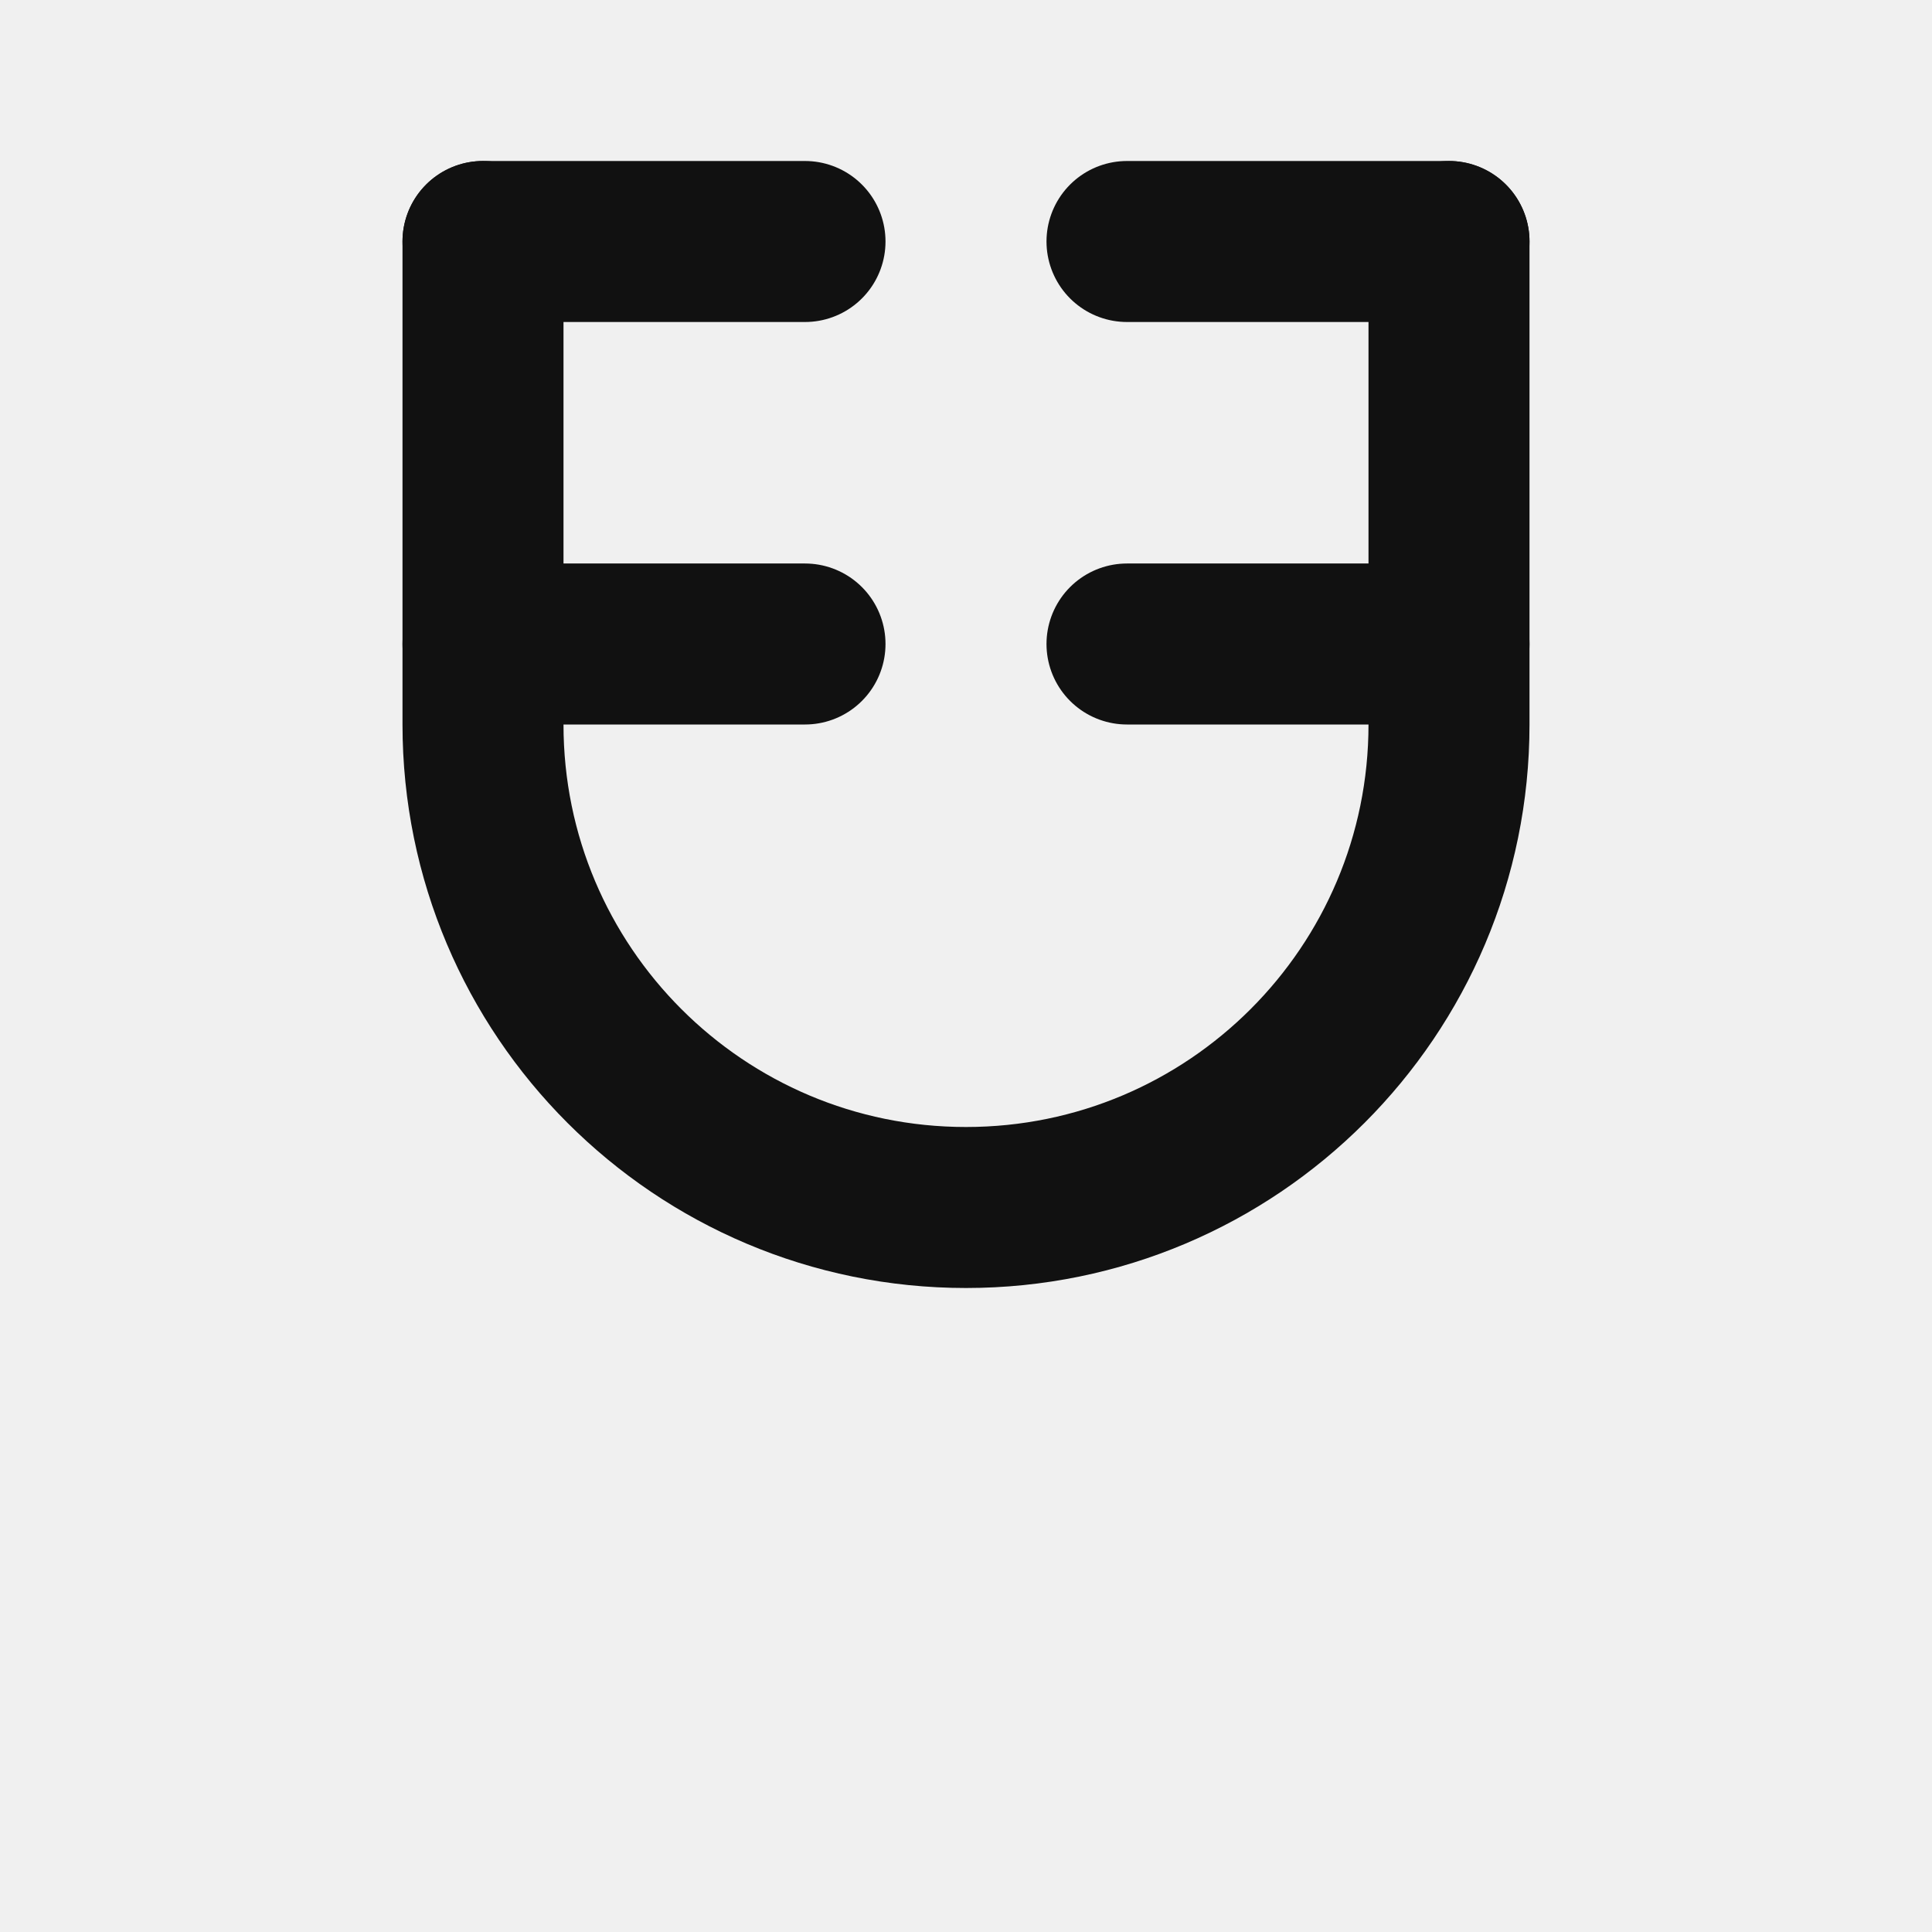
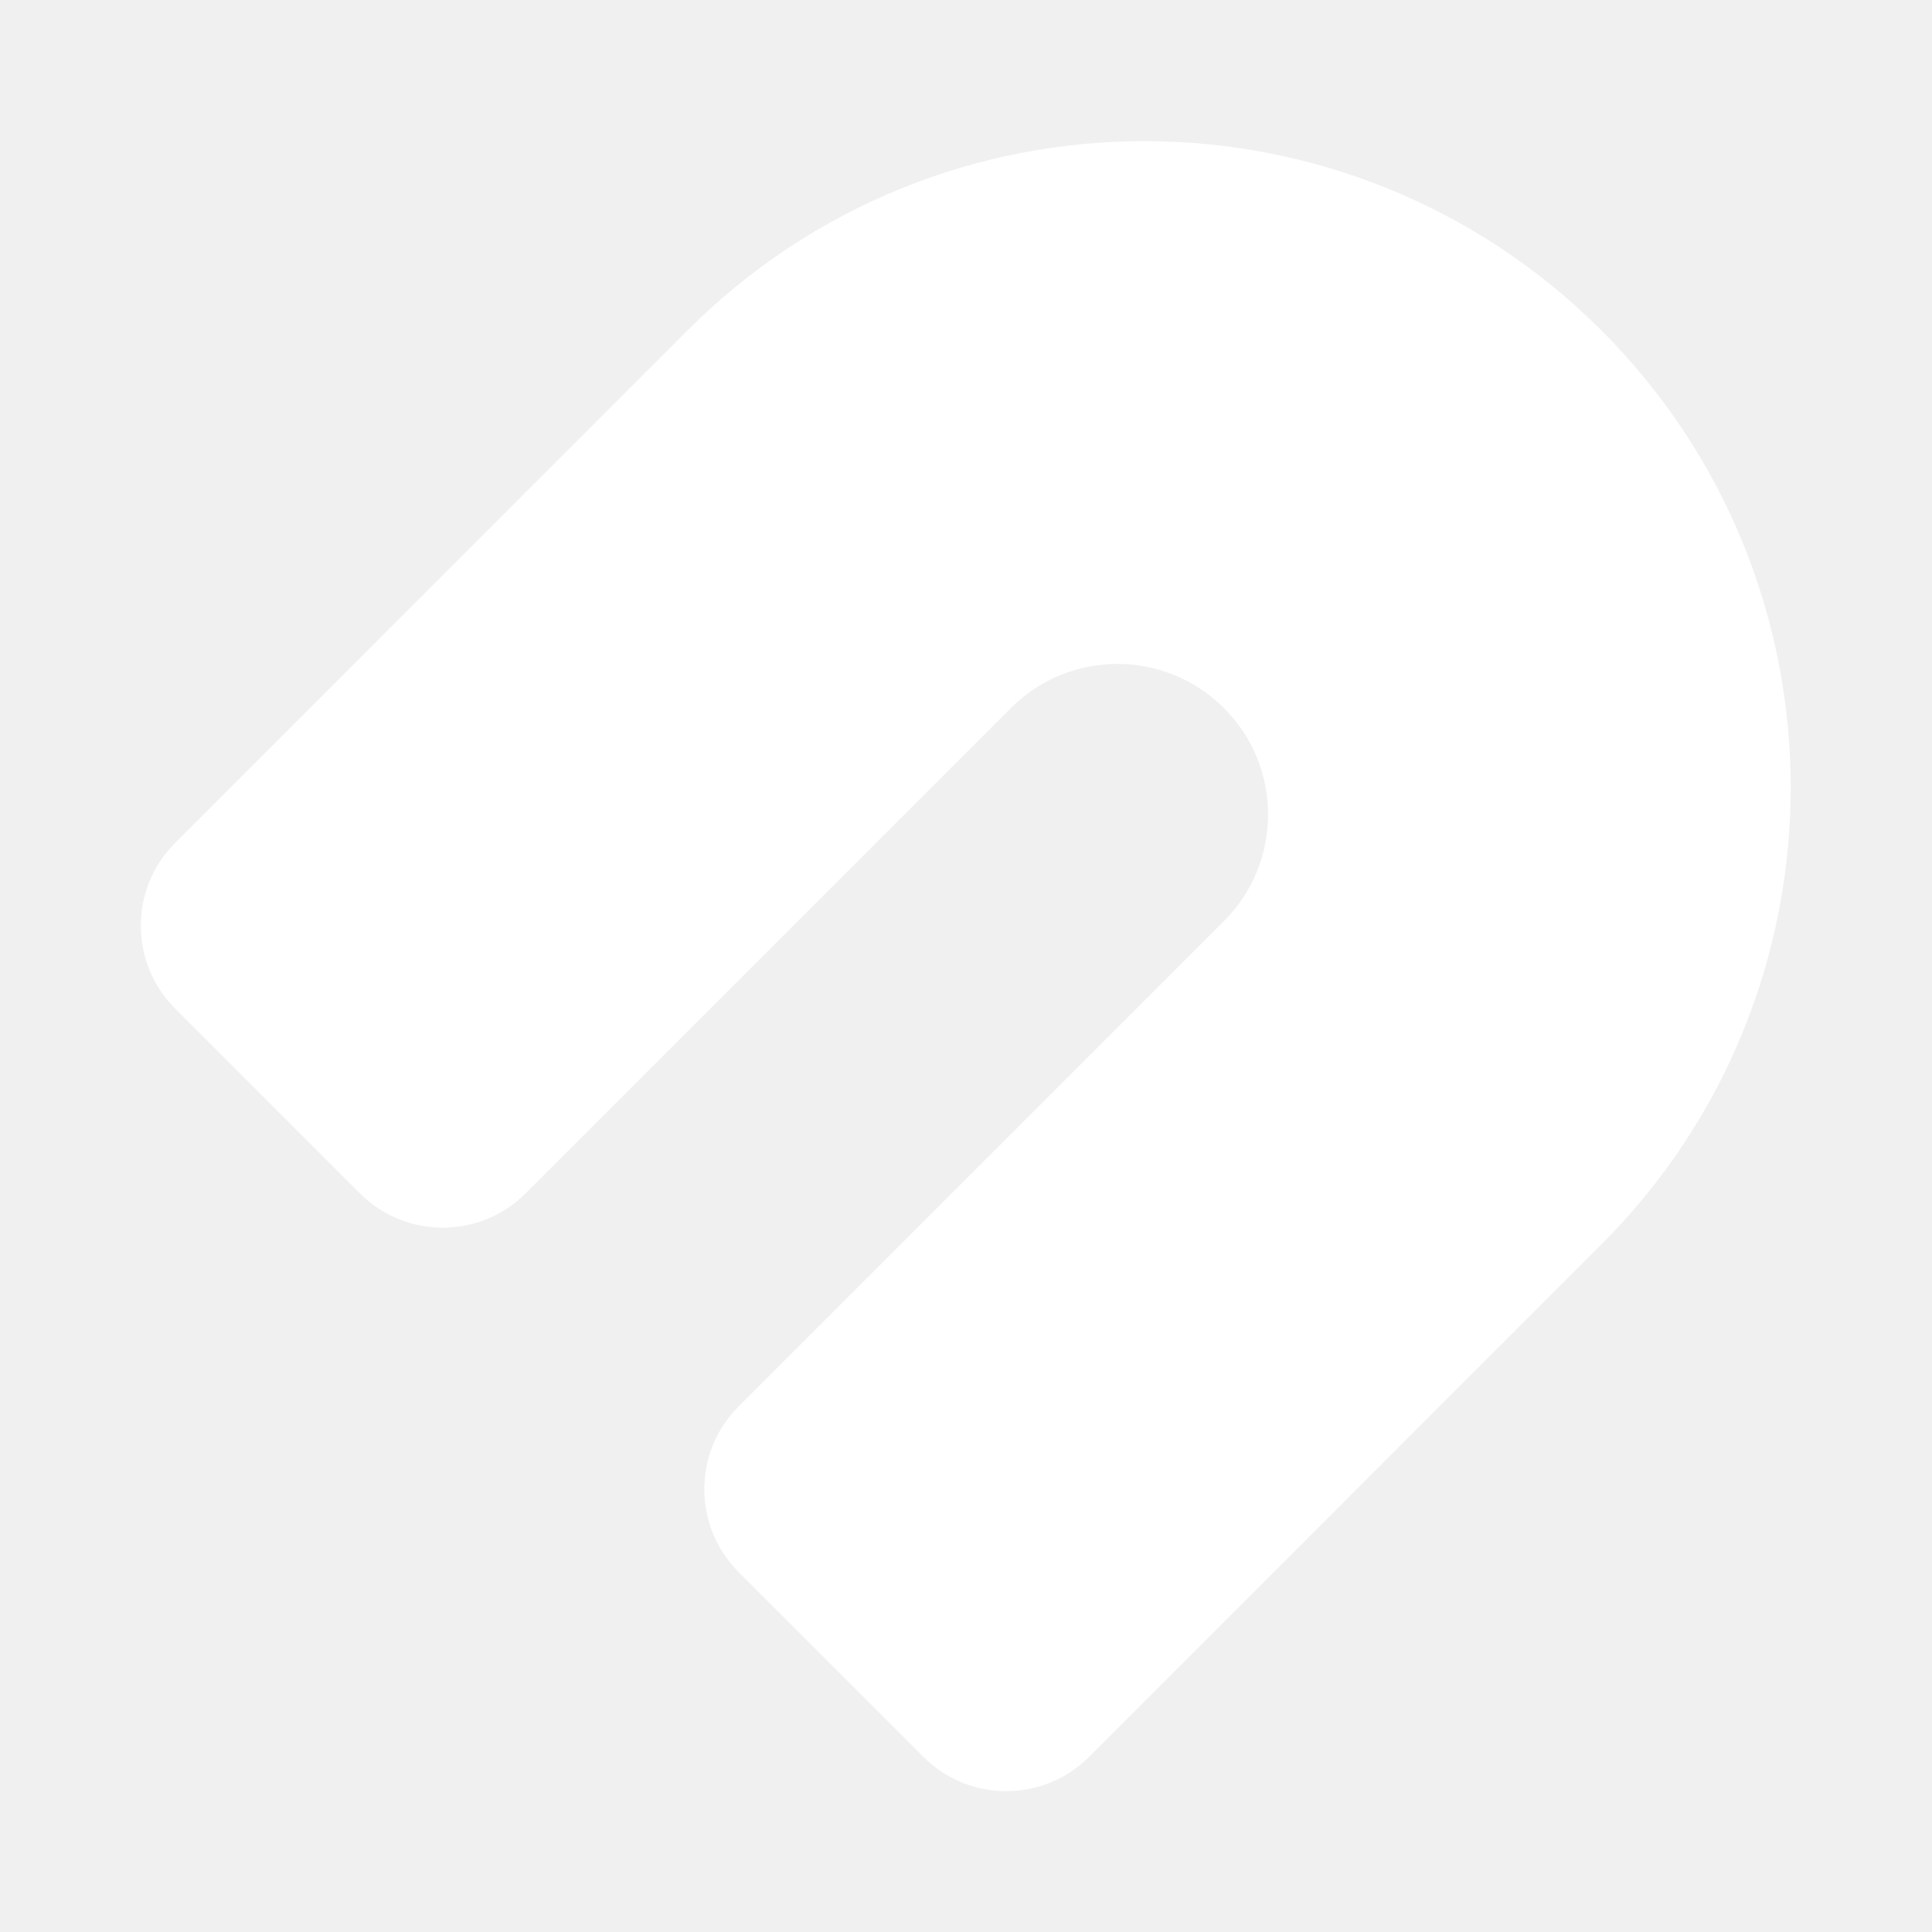
- <svg xmlns="http://www.w3.org/2000/svg" width="24" height="24" viewBox="0 0 24 24" fill="none" stroke="#111111" stroke-width="2" stroke-linecap="round" stroke-linejoin="round">
-   <path d="M6 3v6a6 6 0 0 0 12 0V3" />
-   <path d="M6 3h4" />
-   <path d="M14 3h4" />
-   <path d="M6 8h4" />
-   <path d="M14 8h4" />
+ <svg xmlns="http://www.w3.org/2000/svg" width="24" height="24" viewBox="0 0 24 24" fill="#ffffff" stroke="#ffffff" stroke-width="0.5" stroke-linecap="round" stroke-linejoin="round" class="lucide lucide-magnet preview-icon">
+   <path d="m12 15 4 4" />
+   <path d="M2.352 10.648a1.205 1.205 0 0 0 0 1.704l2.296 2.296a1.205 1.205 0 0 0 1.704 0l6.029-6.029a1 1 0 1 1 3 3l-6.029 6.029a1.205 1.205 0 0 0 0 1.704l2.296 2.296a1.205 1.205 0 0 0 1.704 0l6.365-6.367A1 1 0 0 0 8.716 4.282z" />
+   <path d="m5 8 4 4" />
</svg>
